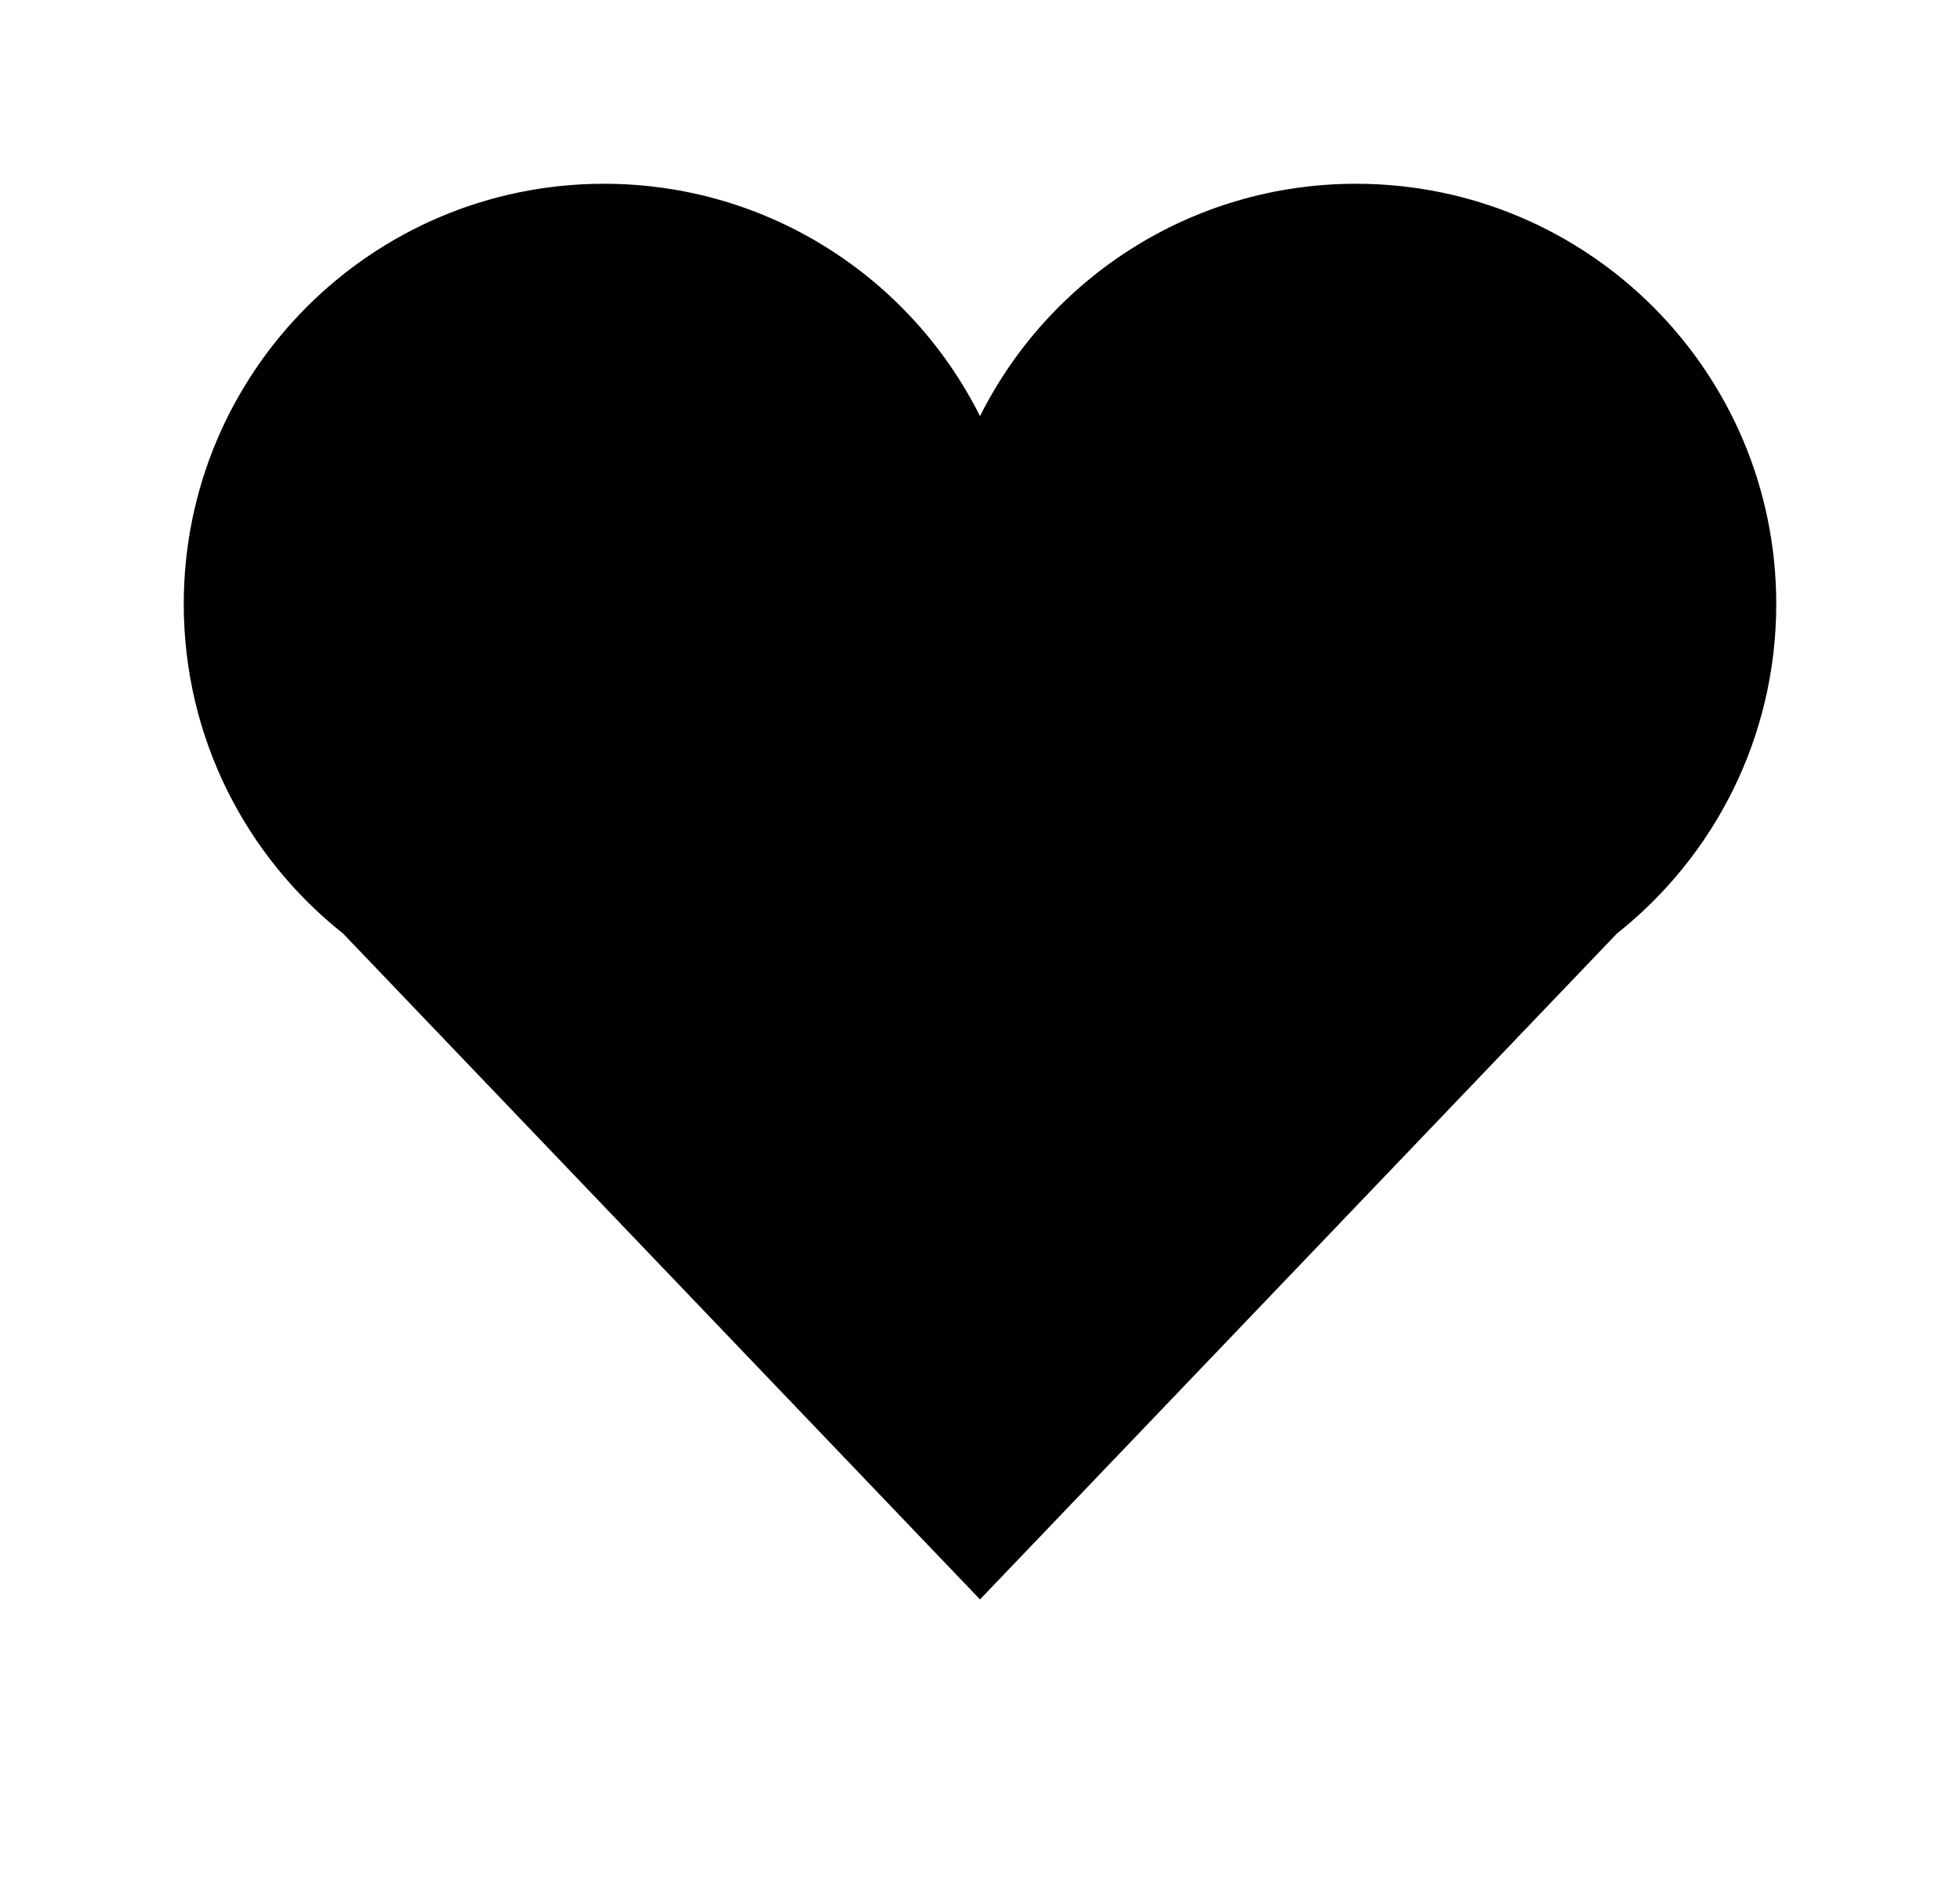
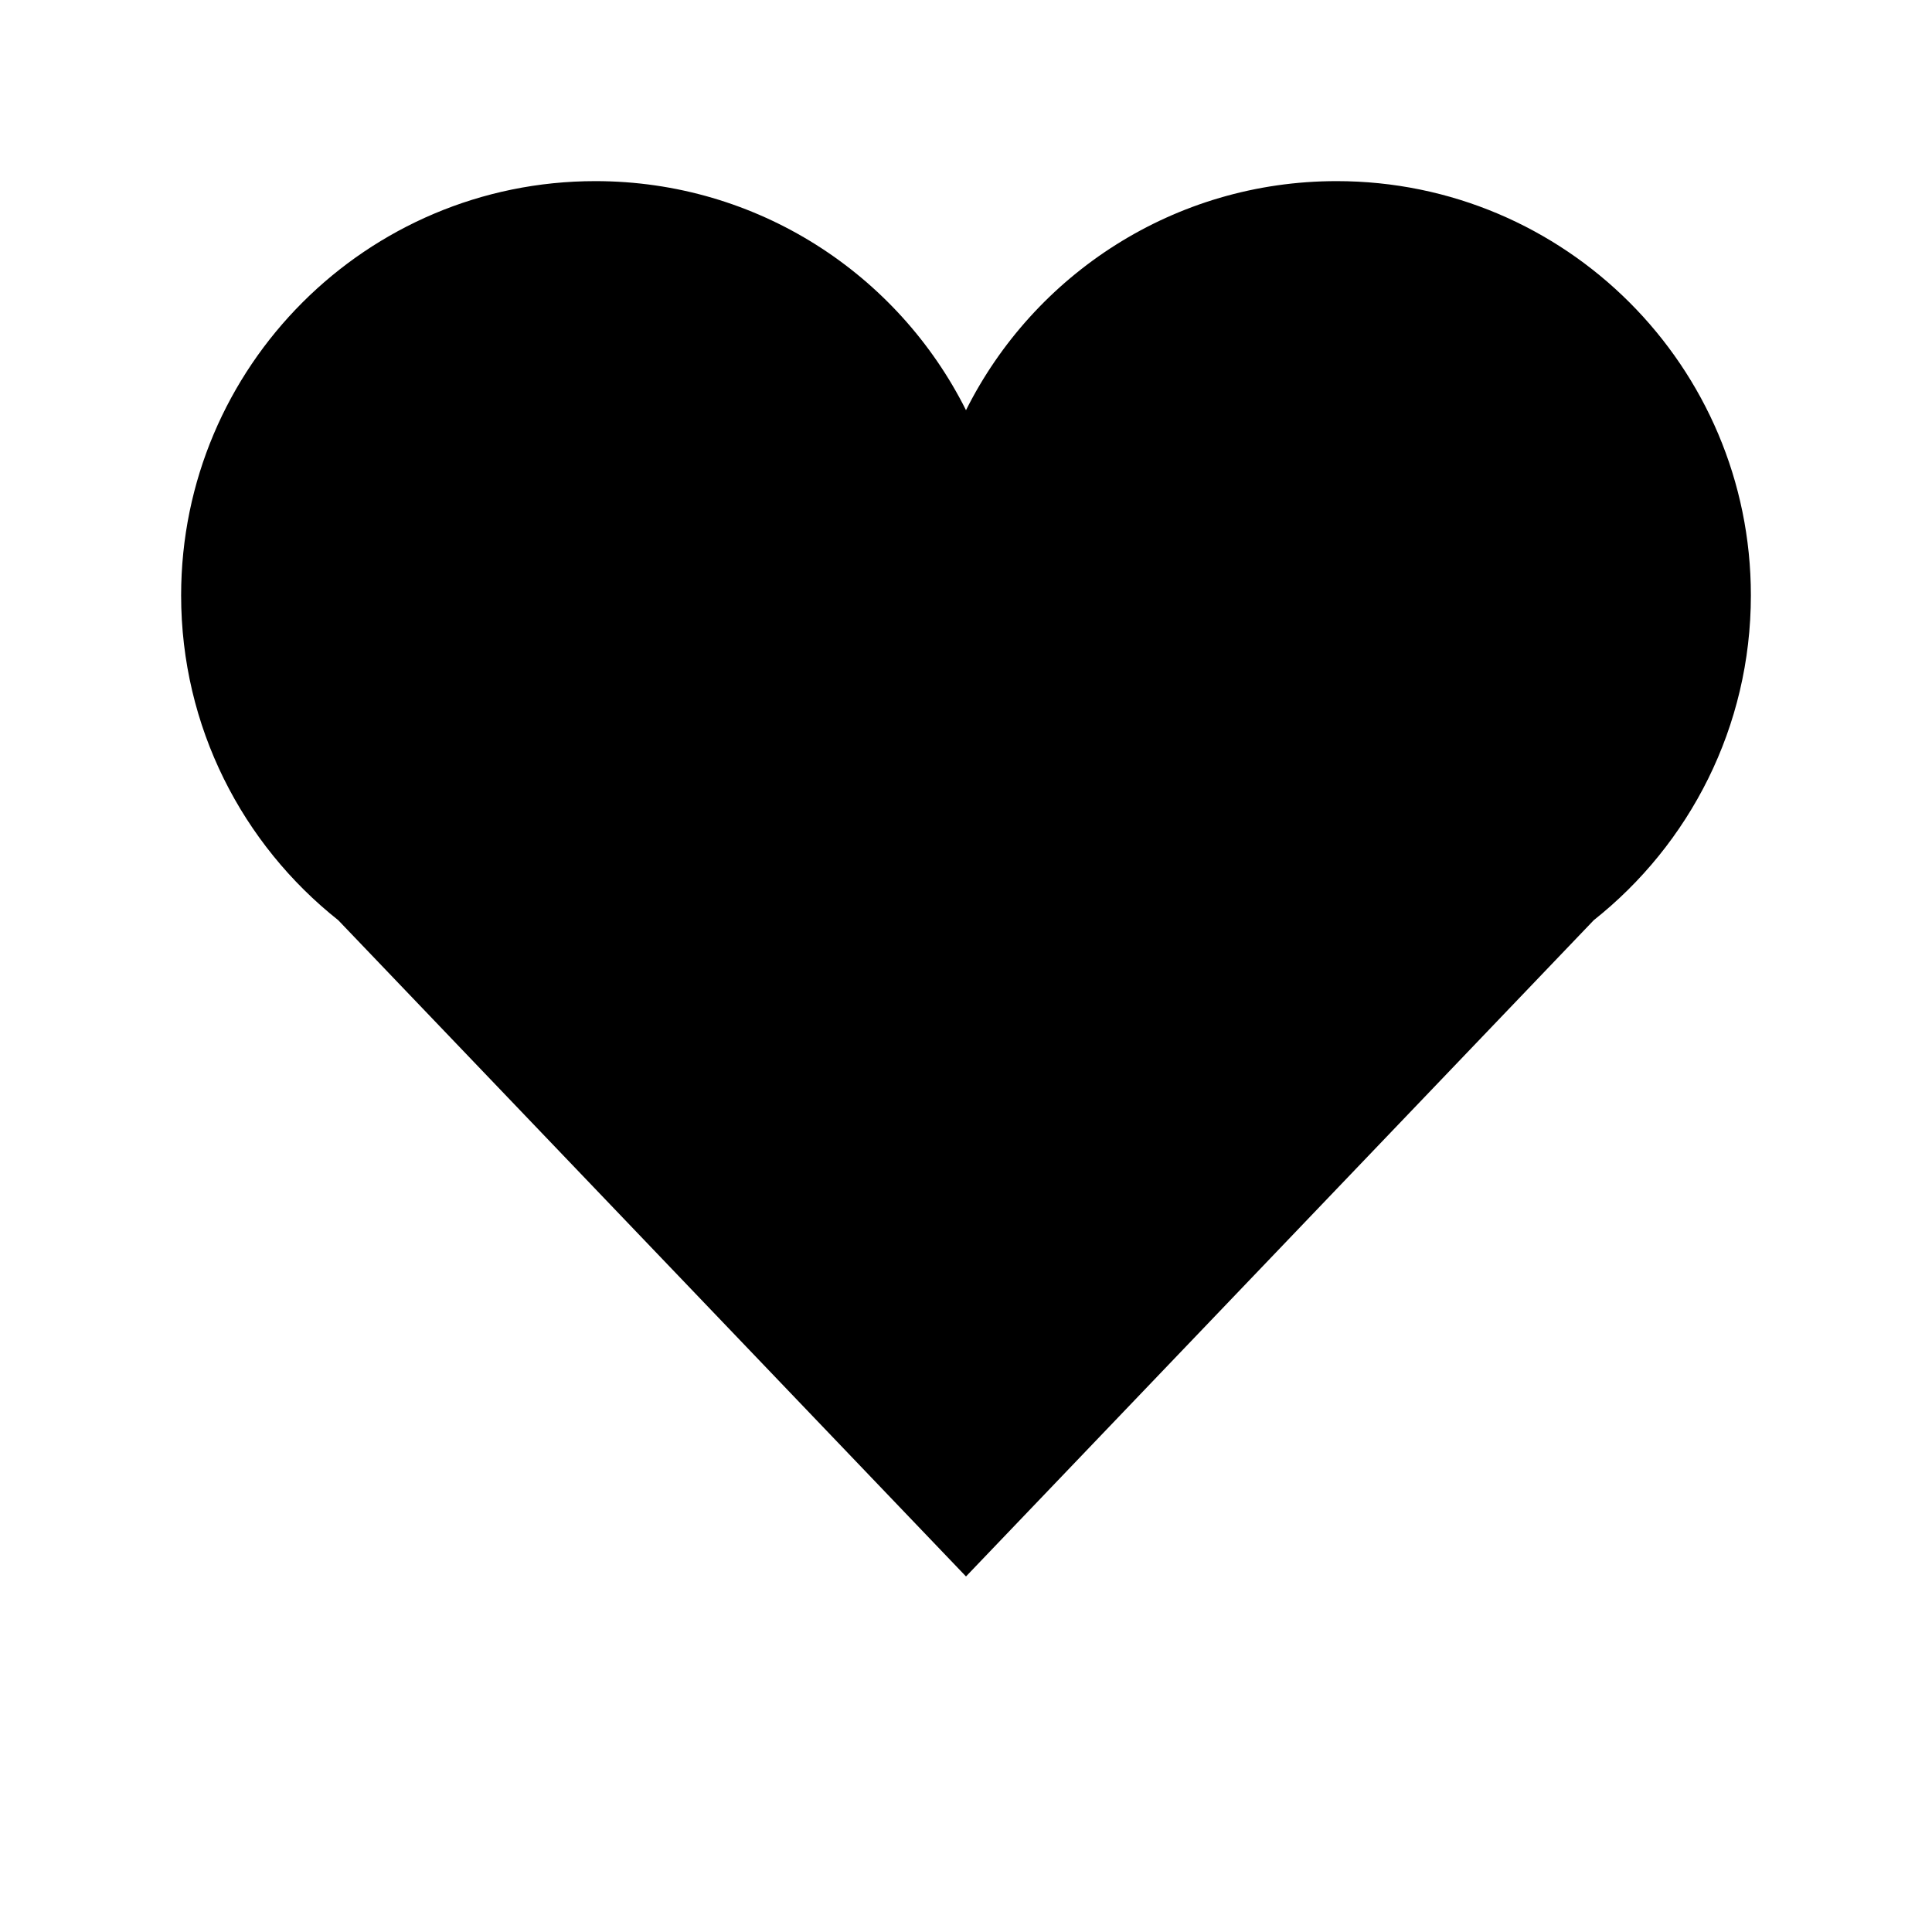
- <svg xmlns="http://www.w3.org/2000/svg" viewBox="0 0 32 31" height="31px" width="32px" style="fill-rule: evenodd">
+ <svg xmlns="http://www.w3.org/2000/svg" viewBox="0 0 32 32" height="32px" width="32px" style="fill-rule: evenodd">
  <path d="M 5.602,15.241 C 4.017,13.984 3,12.041 3,9.861 3,6.072 6.072,3 9.861,3 12.548,3 14.874,4.544 16,6.794 17.126,4.544 19.452,3 22.139,3 25.928,3 29,6.072 29,9.861 c 0,2.18 -1.017,4.123 -2.602,5.38 C 22.464,19.353 16,26.111 16,26.111 c 0,0 -6.569,-6.867 -10.398,-10.87 z" />
</svg>
